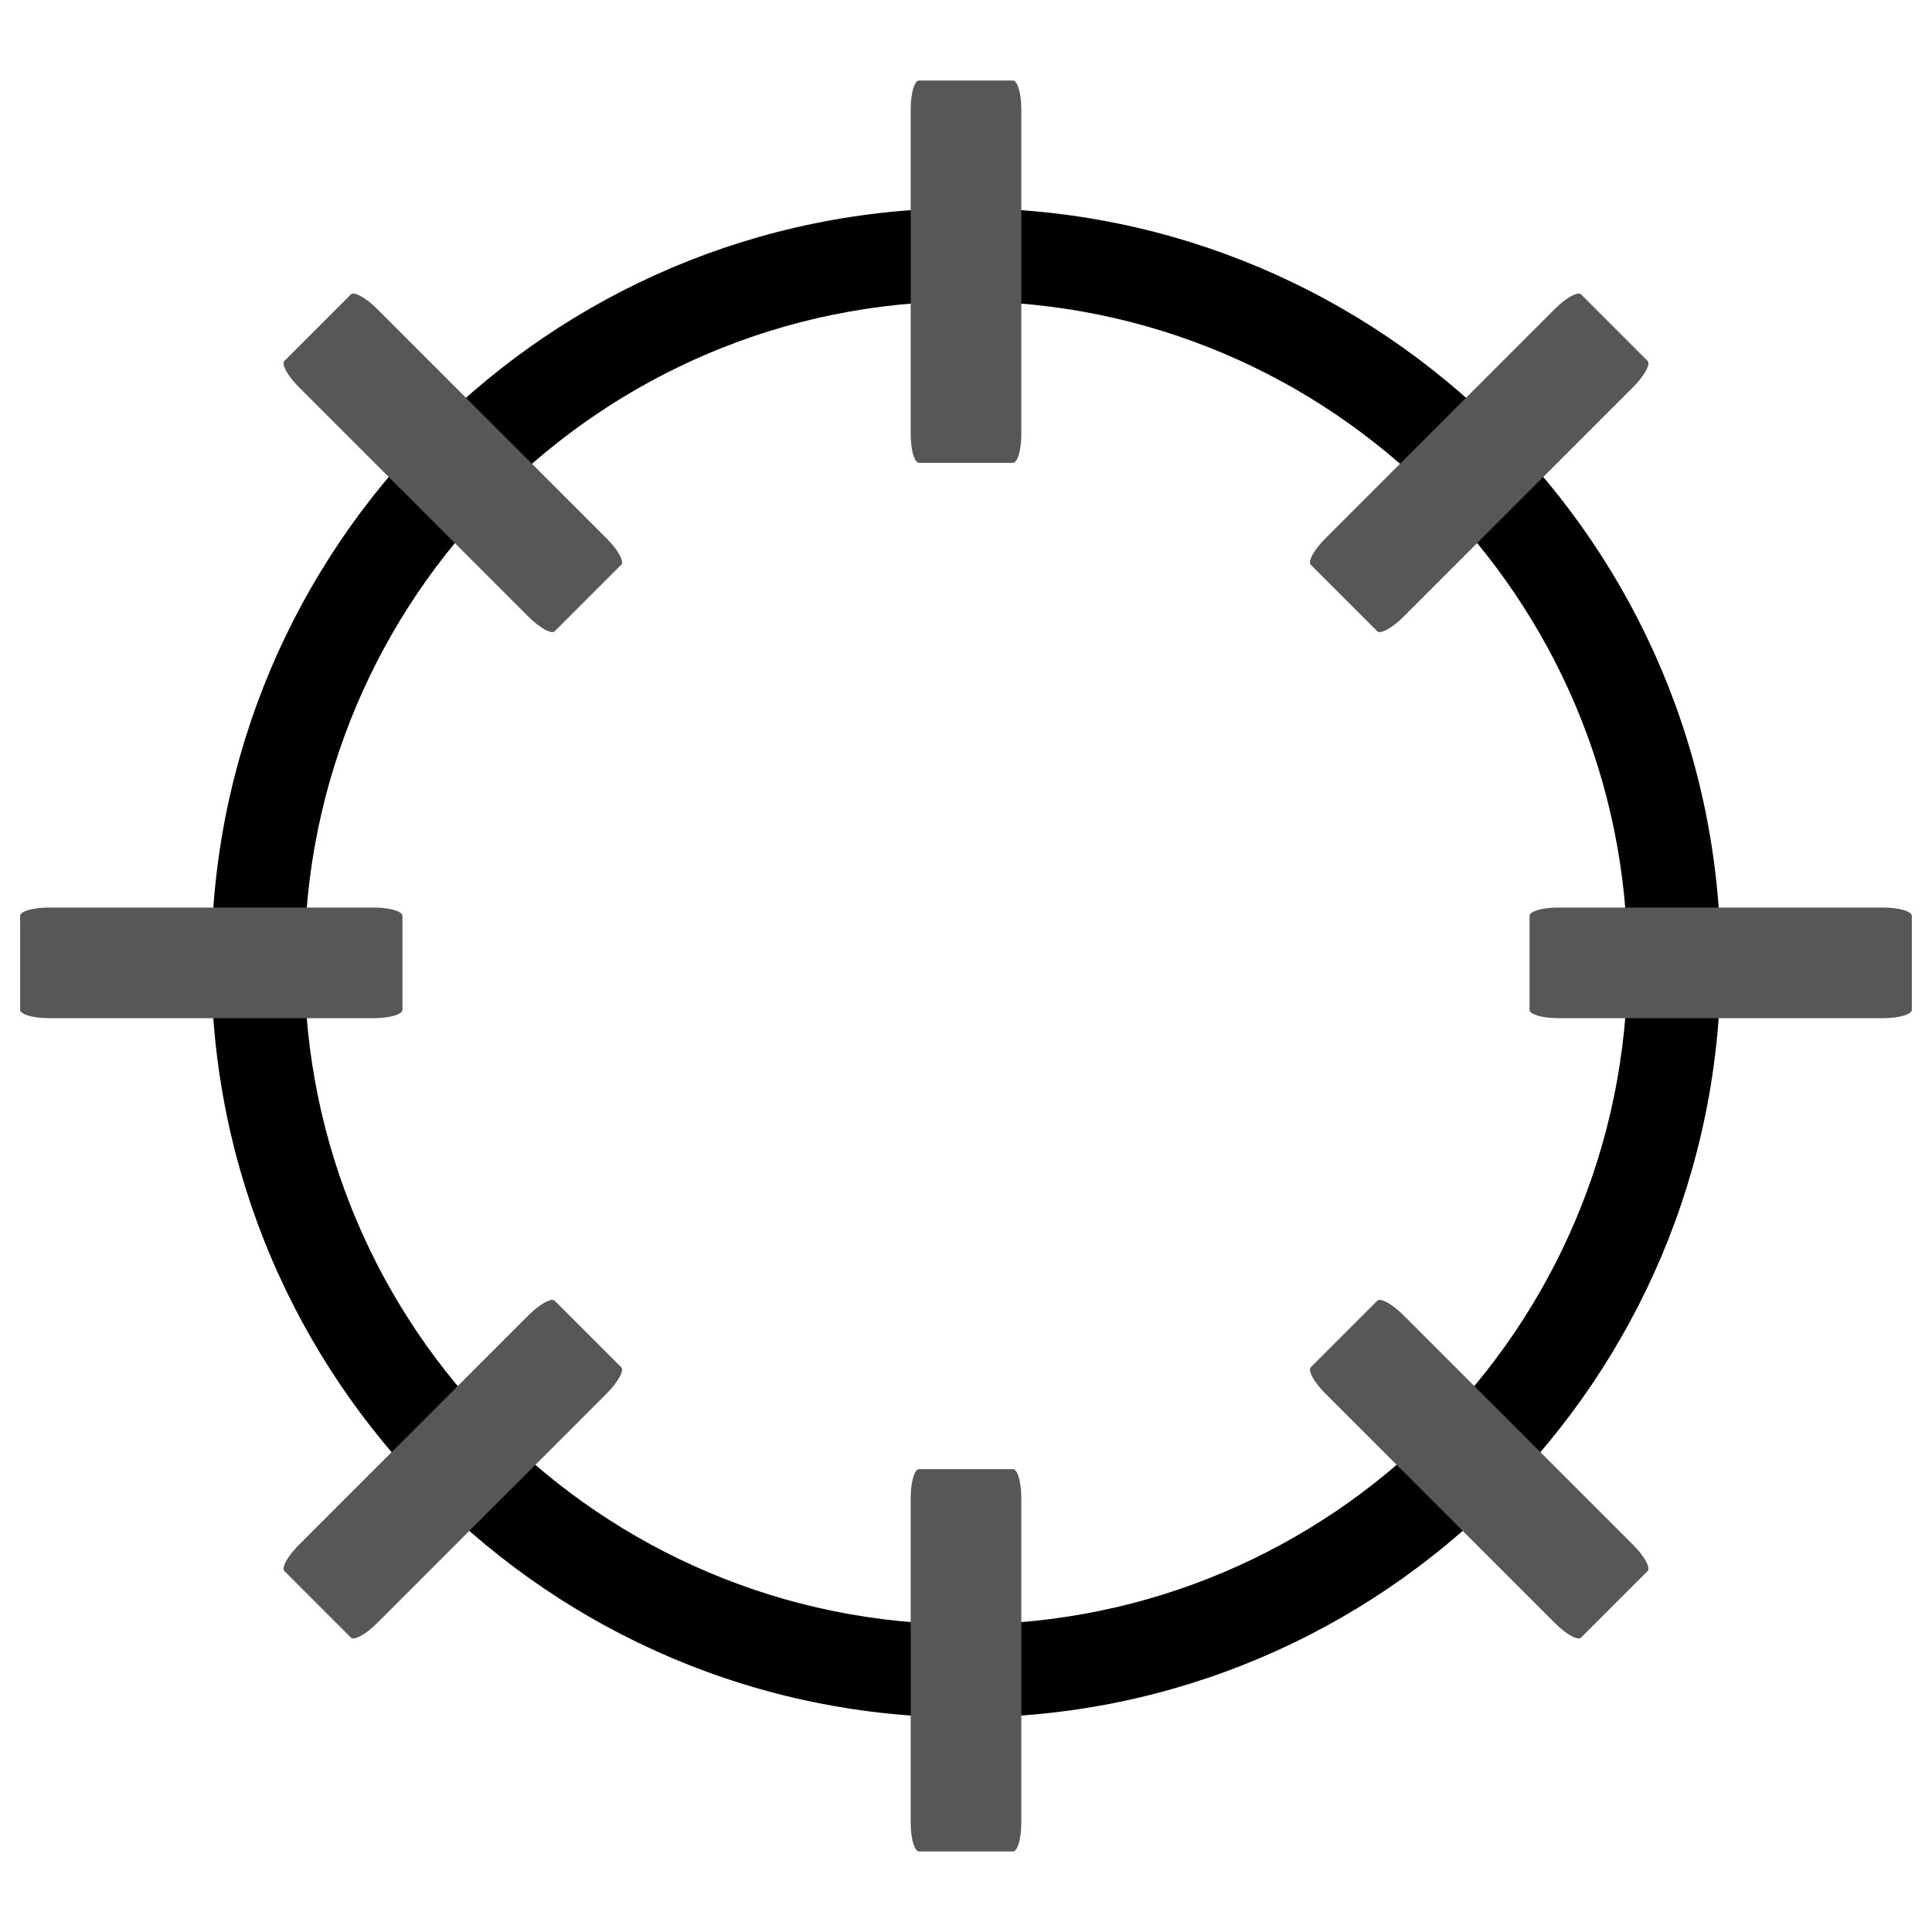
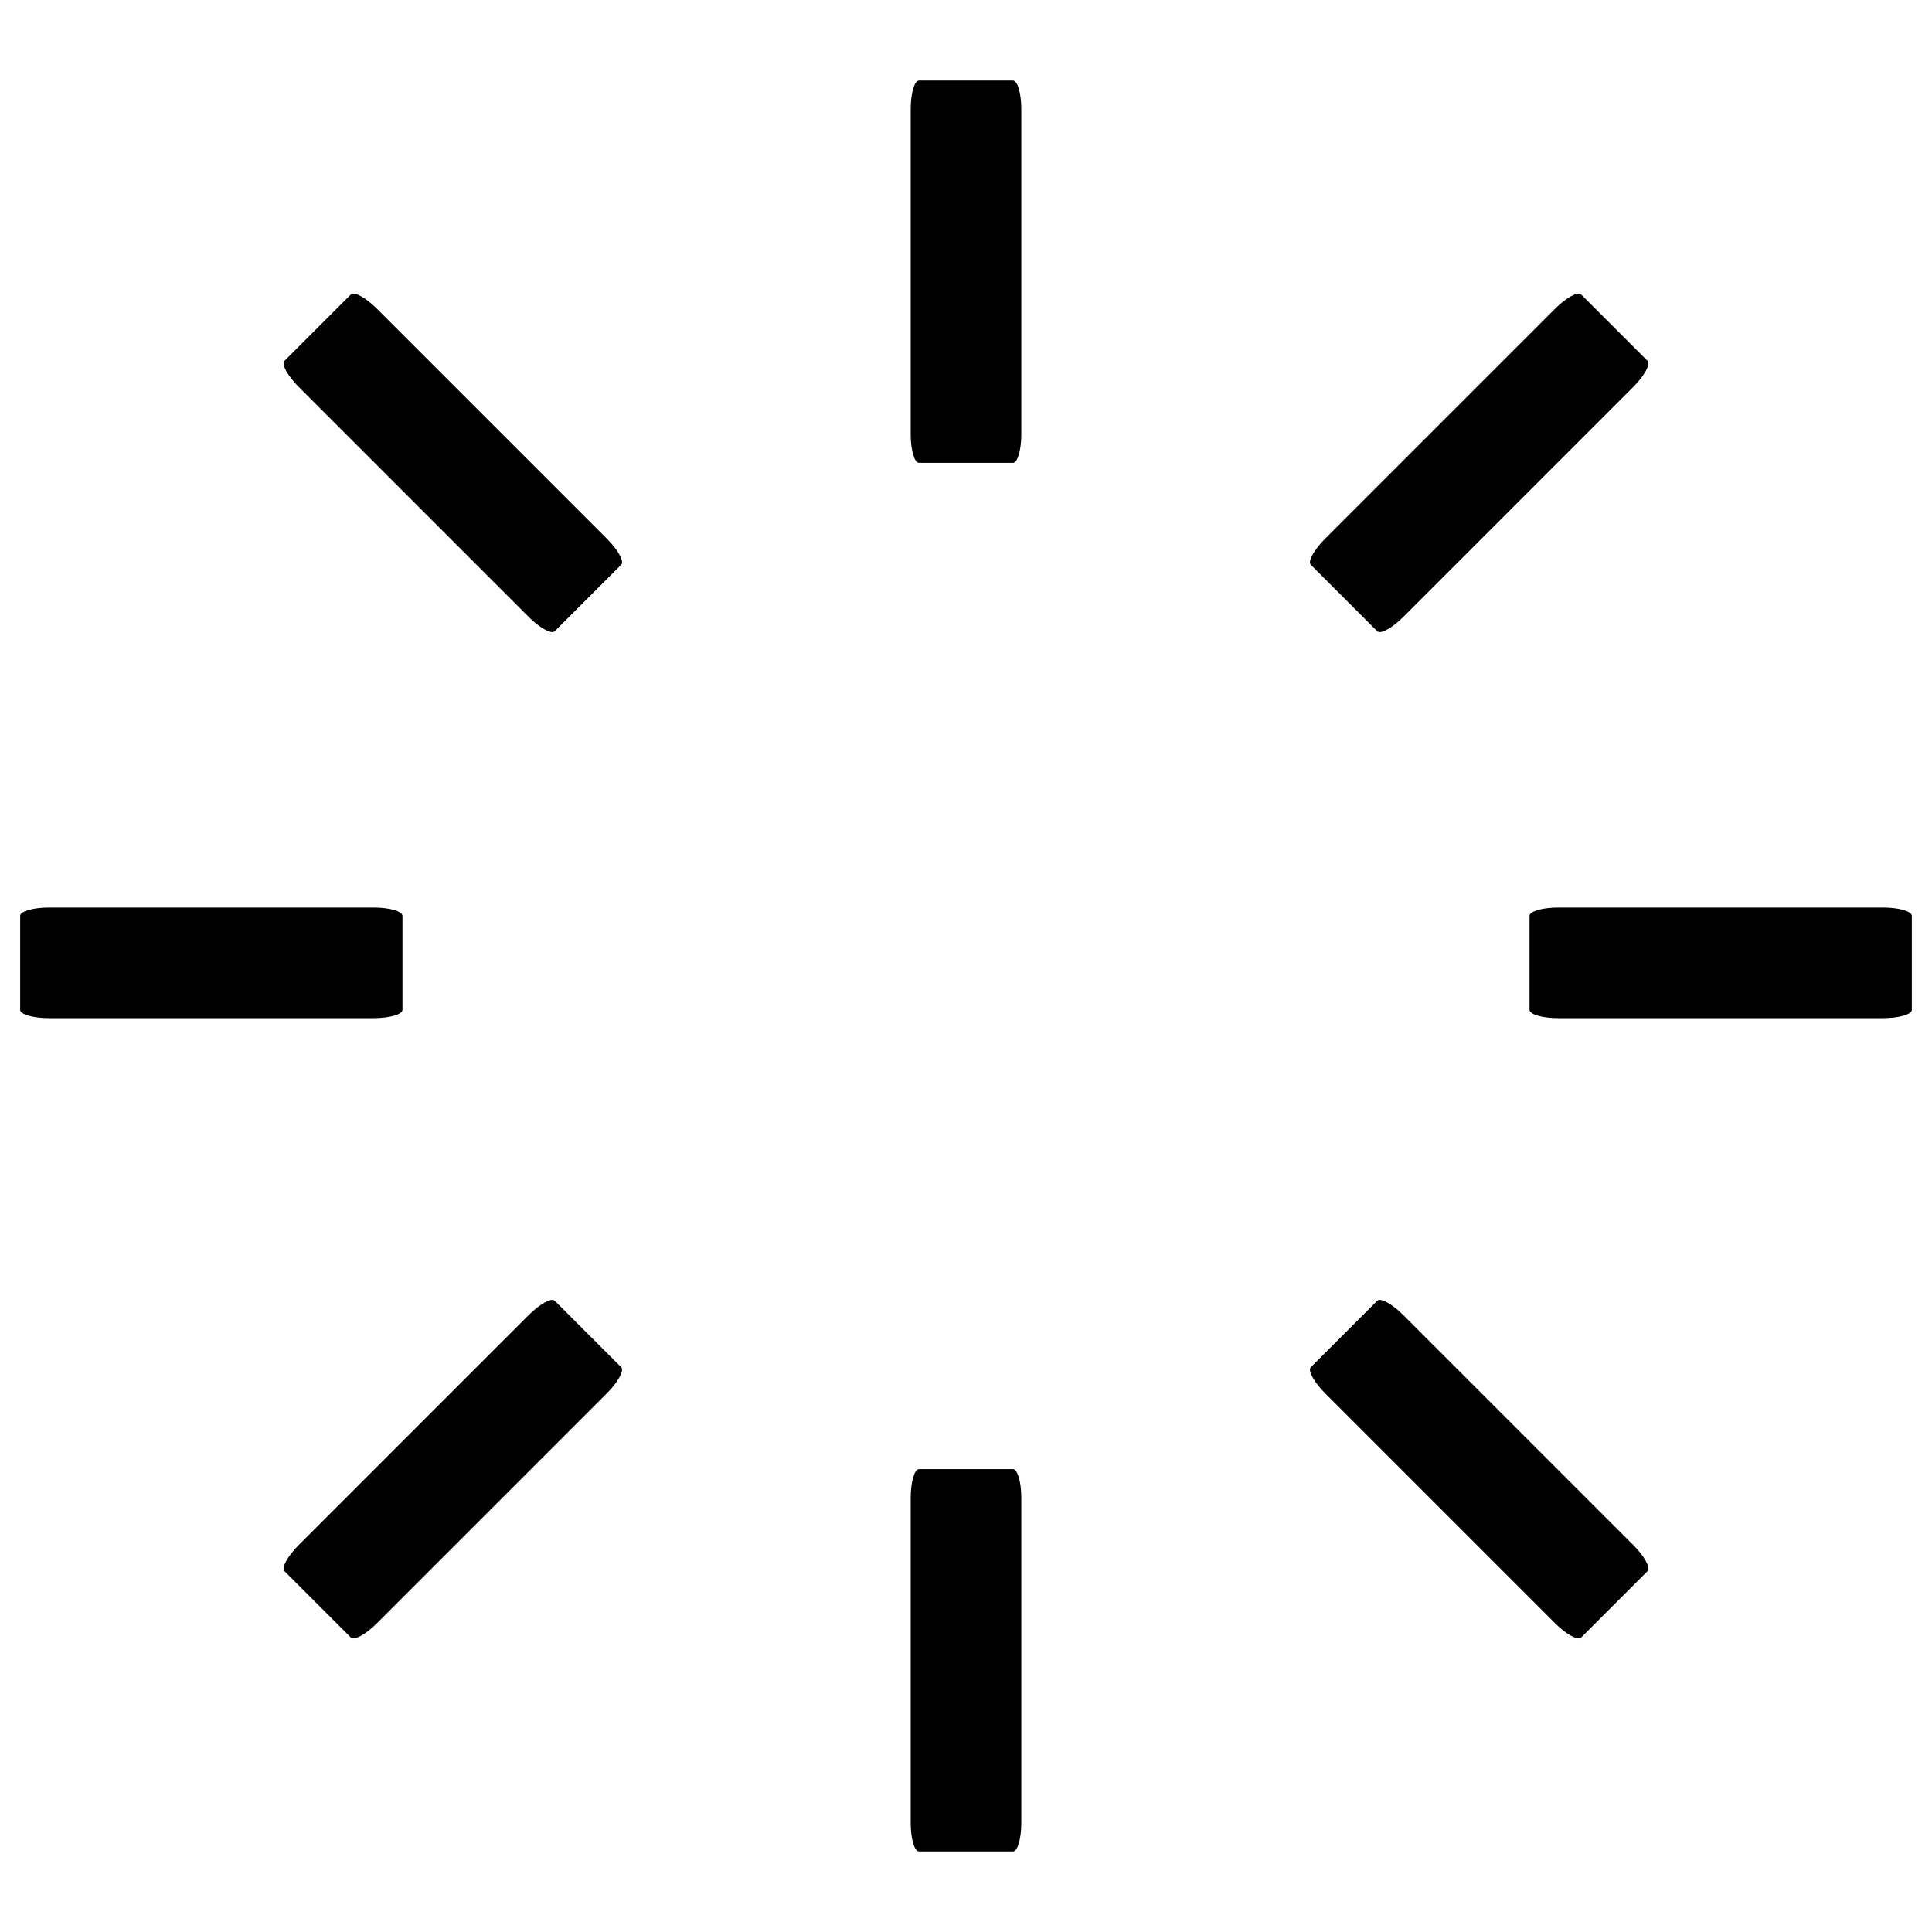
- <svg xmlns="http://www.w3.org/2000/svg" width="100%" height="100%" viewBox="0 0 64 64" version="1.1" xml:space="preserve" style="fill-rule:evenodd;clip-rule:evenodd;stroke-linejoin:round;stroke-miterlimit:2;">
+ <svg xmlns="http://www.w3.org/2000/svg" xml:space="preserve" fill-rule="evenodd" stroke-linejoin="round" stroke-miterlimit="2" clip-rule="evenodd" viewBox="0 0 64 64">
  <g id="Layer1">
-     <path d="M32,6.896C45.798,6.896 57,18.098 57,31.896C57,45.694 45.798,56.896 32,56.896C18.202,56.896 7,45.694 7,31.896C7,18.098 18.202,6.896 32,6.896ZM32,9.982C44.095,9.982 53.914,19.801 53.914,31.896C53.914,43.991 44.095,53.81 32,53.81C19.905,53.81 10.086,43.991 10.086,31.896C10.086,19.801 19.905,9.982 32,9.982Z" style="fill:#010001;" />
-     <path d="M33.832,3.621C33.832,3.094 33.709,2.668 33.557,2.668L30.443,2.668C30.291,2.668 30.168,3.094 30.168,3.621L30.168,14.383C30.168,14.906 30.291,15.332 30.443,15.332L33.557,15.332C33.709,15.332 33.832,14.906 33.832,14.383L33.832,3.621Z" style="fill:#575757;" />
-     <path d="M33.832,49.621C33.832,49.094 33.709,48.668 33.557,48.668L30.443,48.668C30.291,48.668 30.168,49.094 30.168,49.621L30.168,60.383C30.168,60.906 30.291,61.332 30.443,61.332L33.557,61.332C33.709,61.332 33.832,60.906 33.832,60.383L33.832,49.621Z" style="fill:#575757;" />
-     <path d="M62.379,33.728C62.906,33.728 63.332,33.605 63.332,33.453L63.332,30.339C63.332,30.187 62.906,30.064 62.379,30.064L51.617,30.064C51.094,30.064 50.668,30.187 50.668,30.339L50.668,33.453C50.668,33.605 51.094,33.728 51.617,33.728L62.379,33.728Z" style="fill:#575757;" />
-     <path d="M1.621,30.064C1.094,30.064 0.668,30.187 0.668,30.339L0.668,33.453C0.668,33.605 1.094,33.728 1.621,33.728L12.383,33.728C12.906,33.728 13.332,33.605 13.332,33.453L13.332,30.339C13.332,30.187 12.906,30.064 12.383,30.064L1.621,30.064Z" style="fill:#575757;" />
-     <path d="M12.492,10.233C12.119,9.86 11.731,9.646 11.624,9.753L9.421,11.956C9.314,12.063 9.528,12.451 9.901,12.824L17.511,20.434C17.881,20.804 18.269,21.018 18.376,20.911L20.579,18.708C20.686,18.601 20.472,18.213 20.102,17.843L12.492,10.233Z" style="fill:#575757;" />
-     <path d="M20.099,46.16C20.472,45.787 20.686,45.399 20.579,45.292L18.376,43.089C18.269,42.982 17.881,43.196 17.508,43.569L9.898,51.179C9.528,51.549 9.314,51.937 9.421,52.044L11.624,54.247C11.731,54.354 12.119,54.14 12.489,53.77L20.099,46.16Z" style="fill:#575757;" />
-     <path d="M46.492,43.569C46.119,43.196 45.731,42.982 45.624,43.089L43.421,45.292C43.314,45.399 43.528,45.787 43.901,46.16L51.511,53.77C51.881,54.14 52.269,54.354 52.376,54.247L54.579,52.044C54.686,51.937 54.472,51.549 54.102,51.179L46.492,43.569Z" style="fill:#575757;" />
-     <path d="M54.099,12.824C54.472,12.451 54.686,12.063 54.579,11.956L52.376,9.753C52.269,9.646 51.881,9.86 51.508,10.233L43.898,17.843C43.528,18.213 43.314,18.601 43.421,18.708L45.624,20.911C45.731,21.018 46.119,20.804 46.489,20.434L54.099,12.824Z" style="fill:#575757;" />
+     <path d="M33.832 3.621c0-.527-.123-.953-.275-.953h-3.114c-.152 0-.275.426-.275.953v10.762c0 .523.123.949.275.949h3.114c.152 0 .275-.426.275-.949V3.621Z" />
+     <path d="M33.832 49.621c0-.527-.123-.953-.275-.953h-3.114c-.152 0-.275.426-.275.953v10.762c0 .523.123.949.275.949h3.114c.152 0 .275-.426.275-.949V49.621Z" />
+     <path d="M62.379 33.728c.527 0 .953-.123.953-.275v-3.114c0-.152-.426-.275-.953-.275H51.617c-.523 0-.949.123-.949.275v3.114c0 .152.426.275.949.275h10.762Z" />
+     <path d="M1.621 30.064c-.527 0-.953.123-.953.275v3.114c0 .152.426.275.953.275h10.762c.523 0 .949-.123.949-.275v-3.114c0-.152-.426-.275-.949-.275H1.621Z" />
+     <path d="M12.492 10.233c-.373-.373-.761-.587-.868-.48l-2.203 2.203c-.107.107.107.495.48.868l7.61 7.61c.37.37.758.584.865.477l2.203-2.203c.107-.107-.107-.495-.477-.865l-7.61-7.61Z" />
+     <path d="M20.099 46.16c.373-.373.587-.761.48-.868l-2.203-2.203c-.107-.107-.495.107-.868.48l-7.61 7.61c-.37.37-.584.758-.477.865l2.203 2.203c.107.107.495-.107.865-.477l7.61-7.61Z" />
+     <path d="M46.492 43.569c-.373-.373-.761-.587-.868-.48l-2.203 2.203c-.107.107.107.495.48.868l7.61 7.61c.37.37.758.584.865.477l2.203-2.203c.107-.107-.107-.495-.477-.865l-7.61-7.61Z" />
+     <path d="M54.099 12.824c.373-.373.587-.761.48-.868l-2.203-2.203c-.107-.107-.495.107-.868.48l-7.61 7.61c-.37.37-.584.758-.477.865l2.203 2.203c.107.107.495-.107.865-.477l7.61-7.61Z" />
  </g>
</svg>
